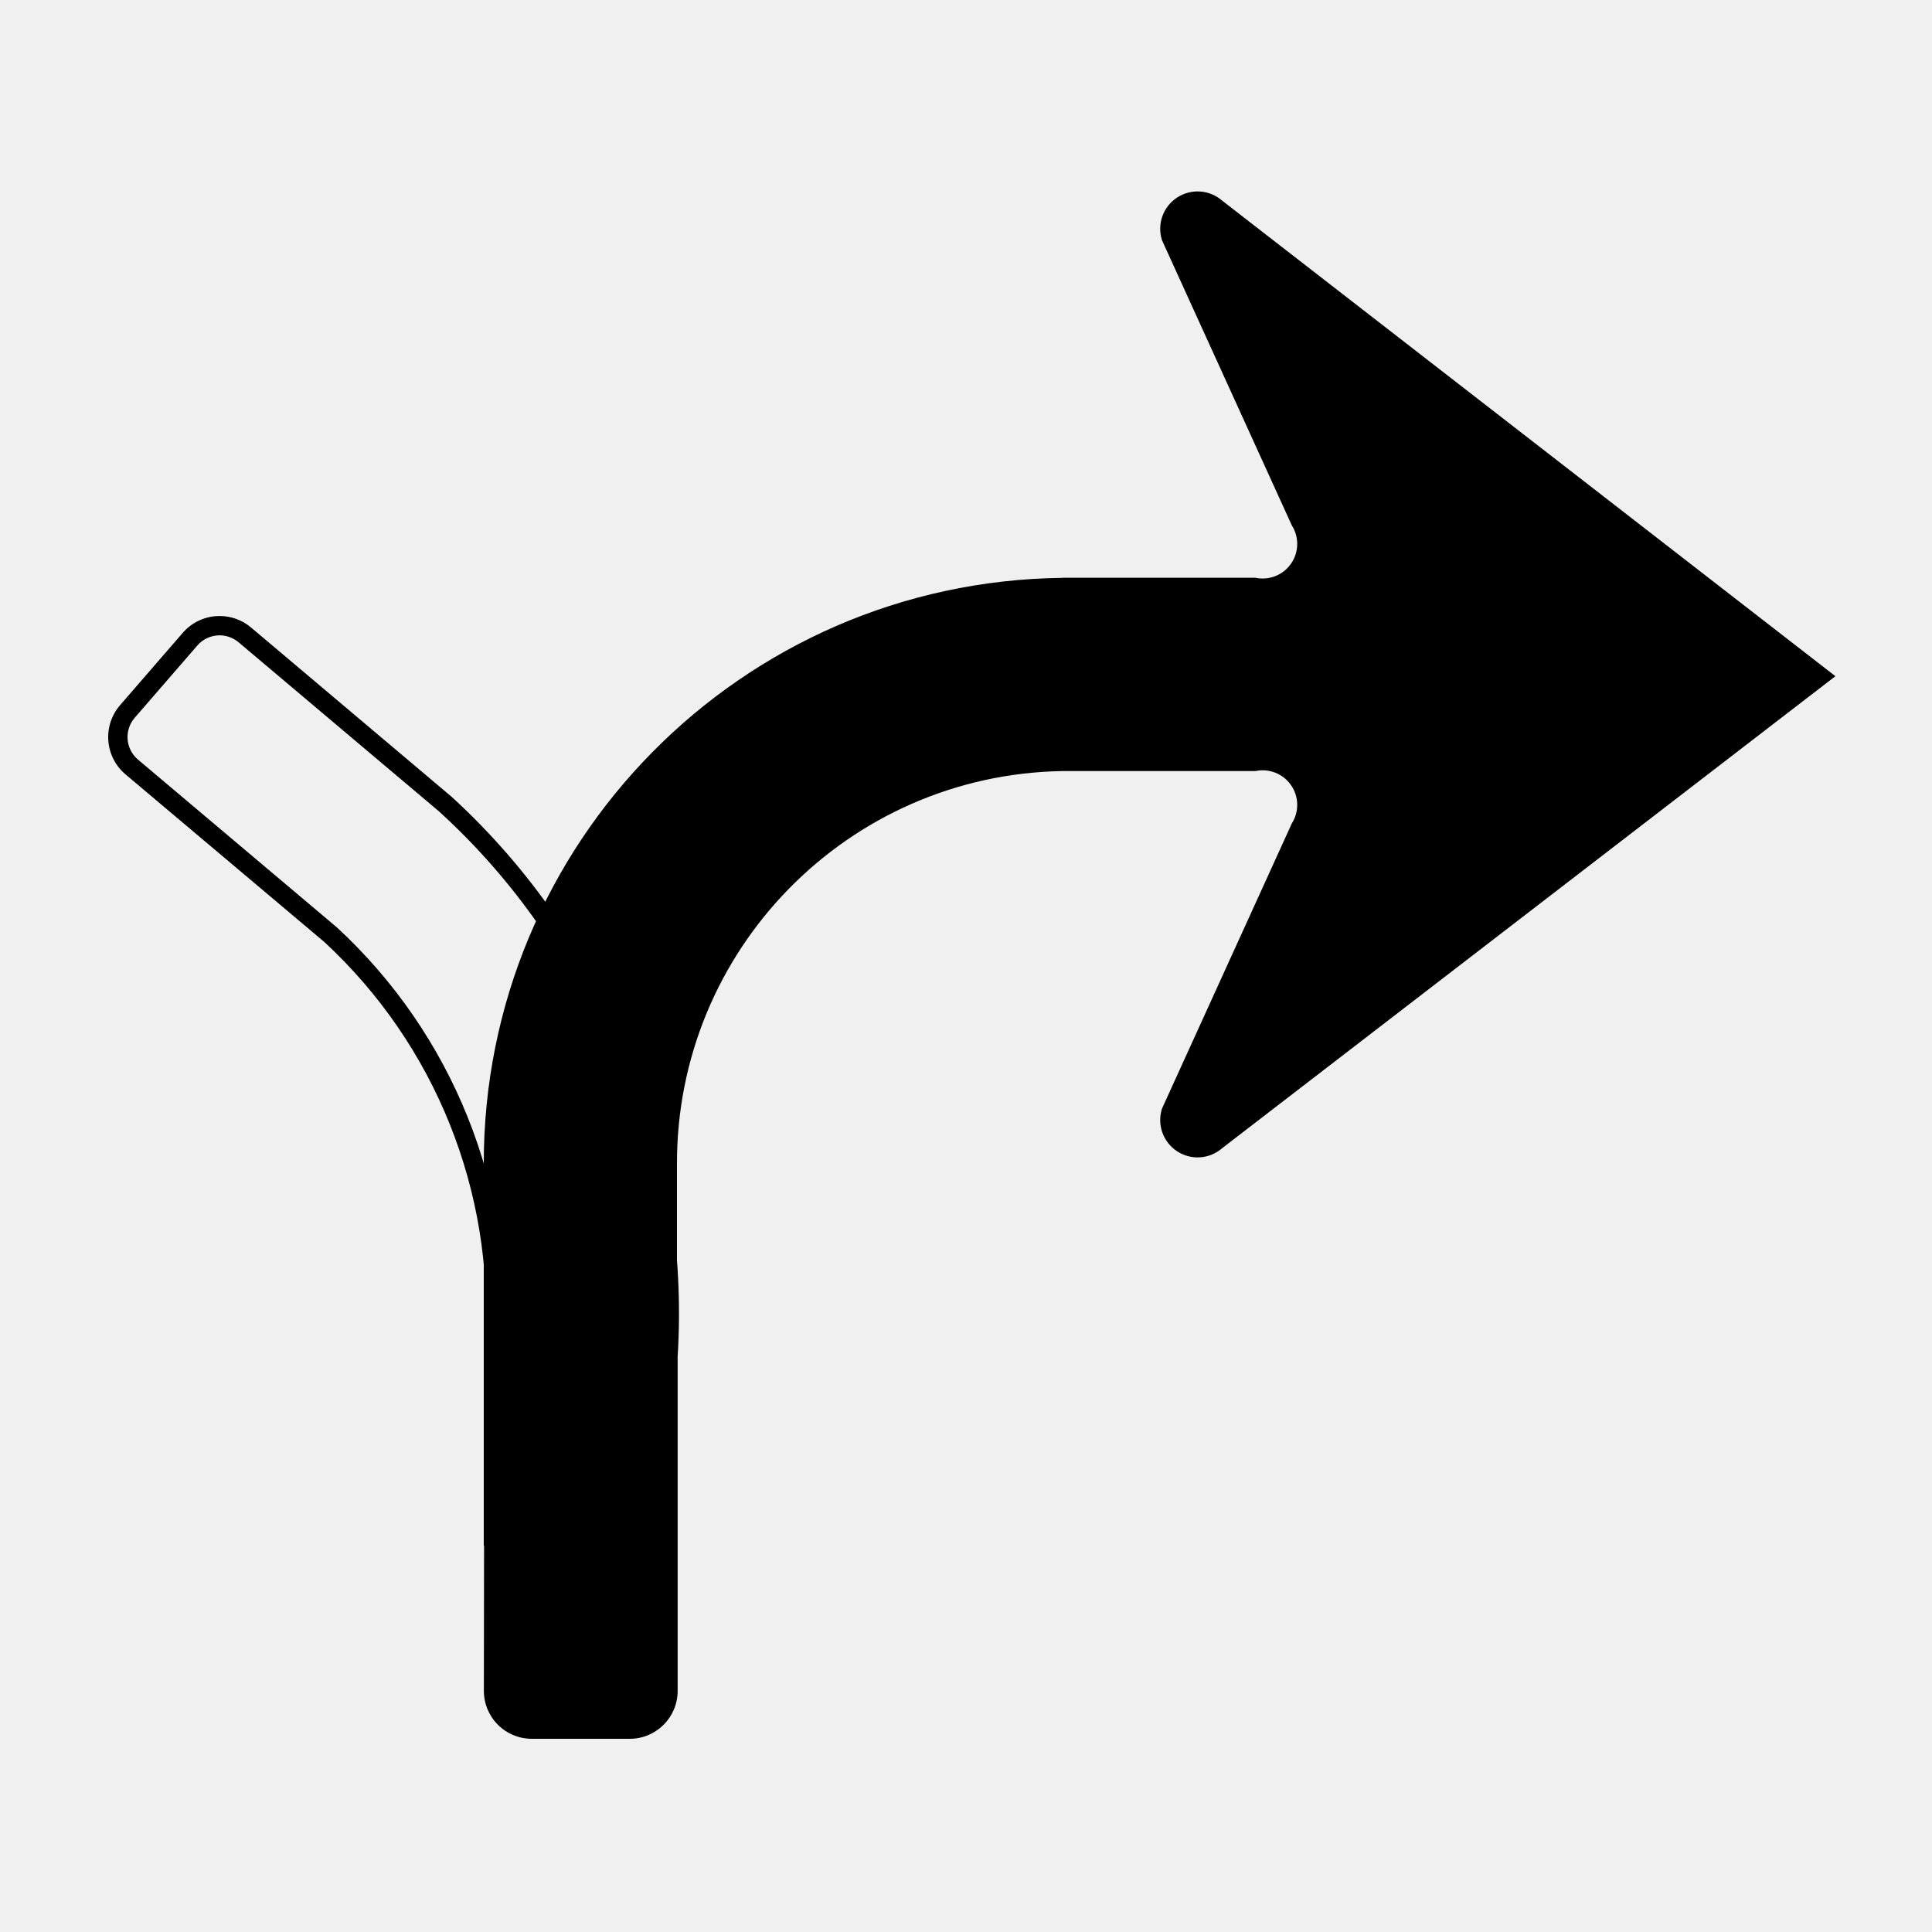
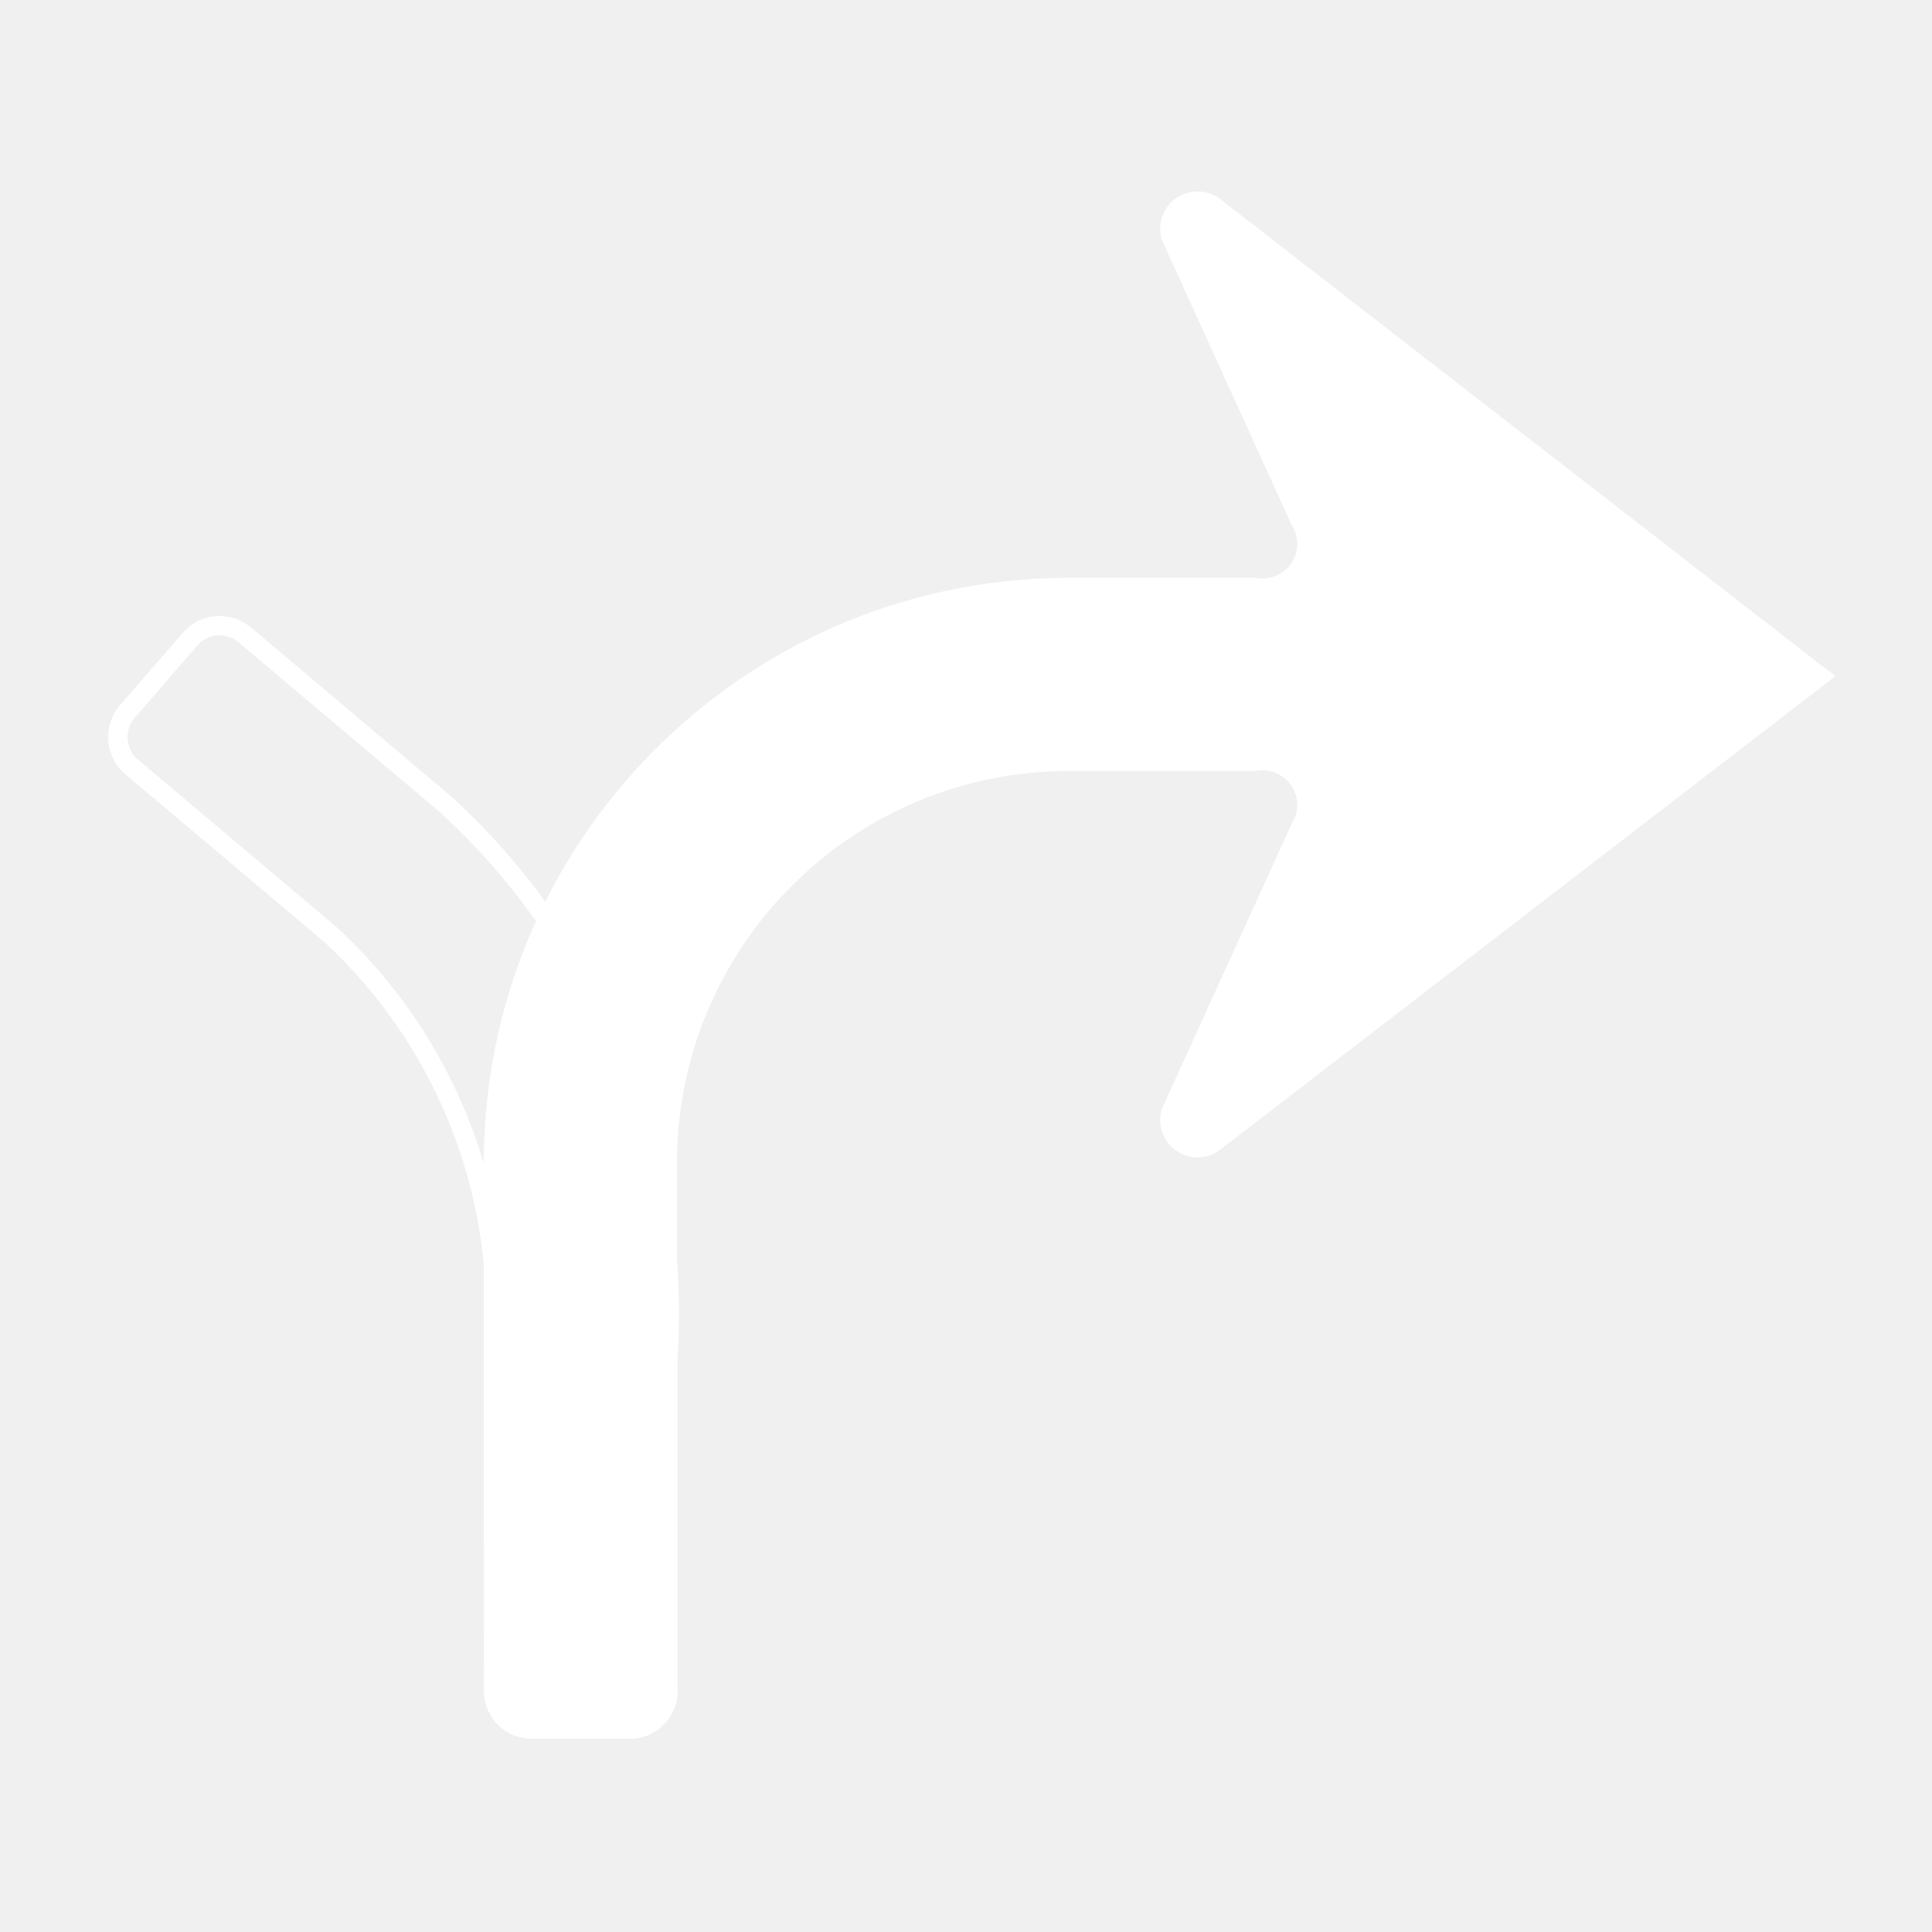
<svg xmlns="http://www.w3.org/2000/svg" id="WORKING_ICONS" data-name="WORKING ICONS" width="20" height="20" viewBox="0 0 20 20">
-   <path fill="#000000" d="M2.274,6.577A0.305,0.305,0,0,1,2.47,6.649L4.544,8.399A7.002,7.002,0,0,1,6.816,14.043v3.461A0.297,0.297,0,0,1,6.52,17.8H5.513A0.296,0.296,0,0,1,5.217,17.503L5.221,13.915a5.42,5.42,0,0,0-1.735-4.316L1.428,7.863a0.305,0.305,0,0,1-.034-0.432l0.649-.749a0.305,0.305,0,0,1,.23-0.105m0-.2a0.503,0.503,0,0,0-.381.174l-0.649.749a0.505,0.505,0,0,0,.056.716L3.357,9.751a5.218,5.218,0,0,1,1.665,4.144L5.017,17.503A0.496,0.496,0,0,0,5.513,18h1.006a0.496,0.496,0,0,0,.496-0.496V14.043A7.252,7.252,0,0,0,4.676,8.249L2.599,6.496a0.503,0.503,0,0,0-.325-0.119h0ZM11.008,7.982h1.988a0.358,0.358,0,0,1,.377.542L12.029,11.476a0.387,0.387,0,0,0,.624.409L19,7,12.653,2.078a0.387,0.387,0,0,0-.624.409l1.344,2.952a0.358,0.358,0,0,1-.377.542H11.008V5.98l-0.011.002a6.06,6.06,0,0,0-5.989,6.073V16H5.011l-0.002,1.503A0.496,0.496,0,0,0,5.506,18H6.512a0.496,0.496,0,0,0,.496-0.496V12.055a4.058,4.058,0,0,1,3.989-4.073H11.008Z" />
+   <path fill="#ffffff" d="M2.274,6.577A0.305,0.305,0,0,1,2.47,6.649L4.544,8.399A7.002,7.002,0,0,1,6.816,14.043v3.461A0.297,0.297,0,0,1,6.52,17.8H5.513A0.296,0.296,0,0,1,5.217,17.503L5.221,13.915a5.42,5.42,0,0,0-1.735-4.316L1.428,7.863a0.305,0.305,0,0,1-.034-0.432l0.649-.749a0.305,0.305,0,0,1,.23-0.105m0-.2a0.503,0.503,0,0,0-.381.174l-0.649.749a0.505,0.505,0,0,0,.056.716L3.357,9.751a5.218,5.218,0,0,1,1.665,4.144L5.017,17.503A0.496,0.496,0,0,0,5.513,18h1.006a0.496,0.496,0,0,0,.496-0.496V14.043A7.252,7.252,0,0,0,4.676,8.249L2.599,6.496a0.503,0.503,0,0,0-.325-0.119h0ZM11.008,7.982h1.988a0.358,0.358,0,0,1,.377.542L12.029,11.476a0.387,0.387,0,0,0,.624.409L19,7,12.653,2.078a0.387,0.387,0,0,0-.624.409l1.344,2.952a0.358,0.358,0,0,1-.377.542H11.008V5.98l-0.011.002a6.06,6.06,0,0,0-5.989,6.073V16H5.011l-0.002,1.503A0.496,0.496,0,0,0,5.506,18H6.512a0.496,0.496,0,0,0,.496-0.496V12.055a4.058,4.058,0,0,1,3.989-4.073H11.008Z" />
</svg>
